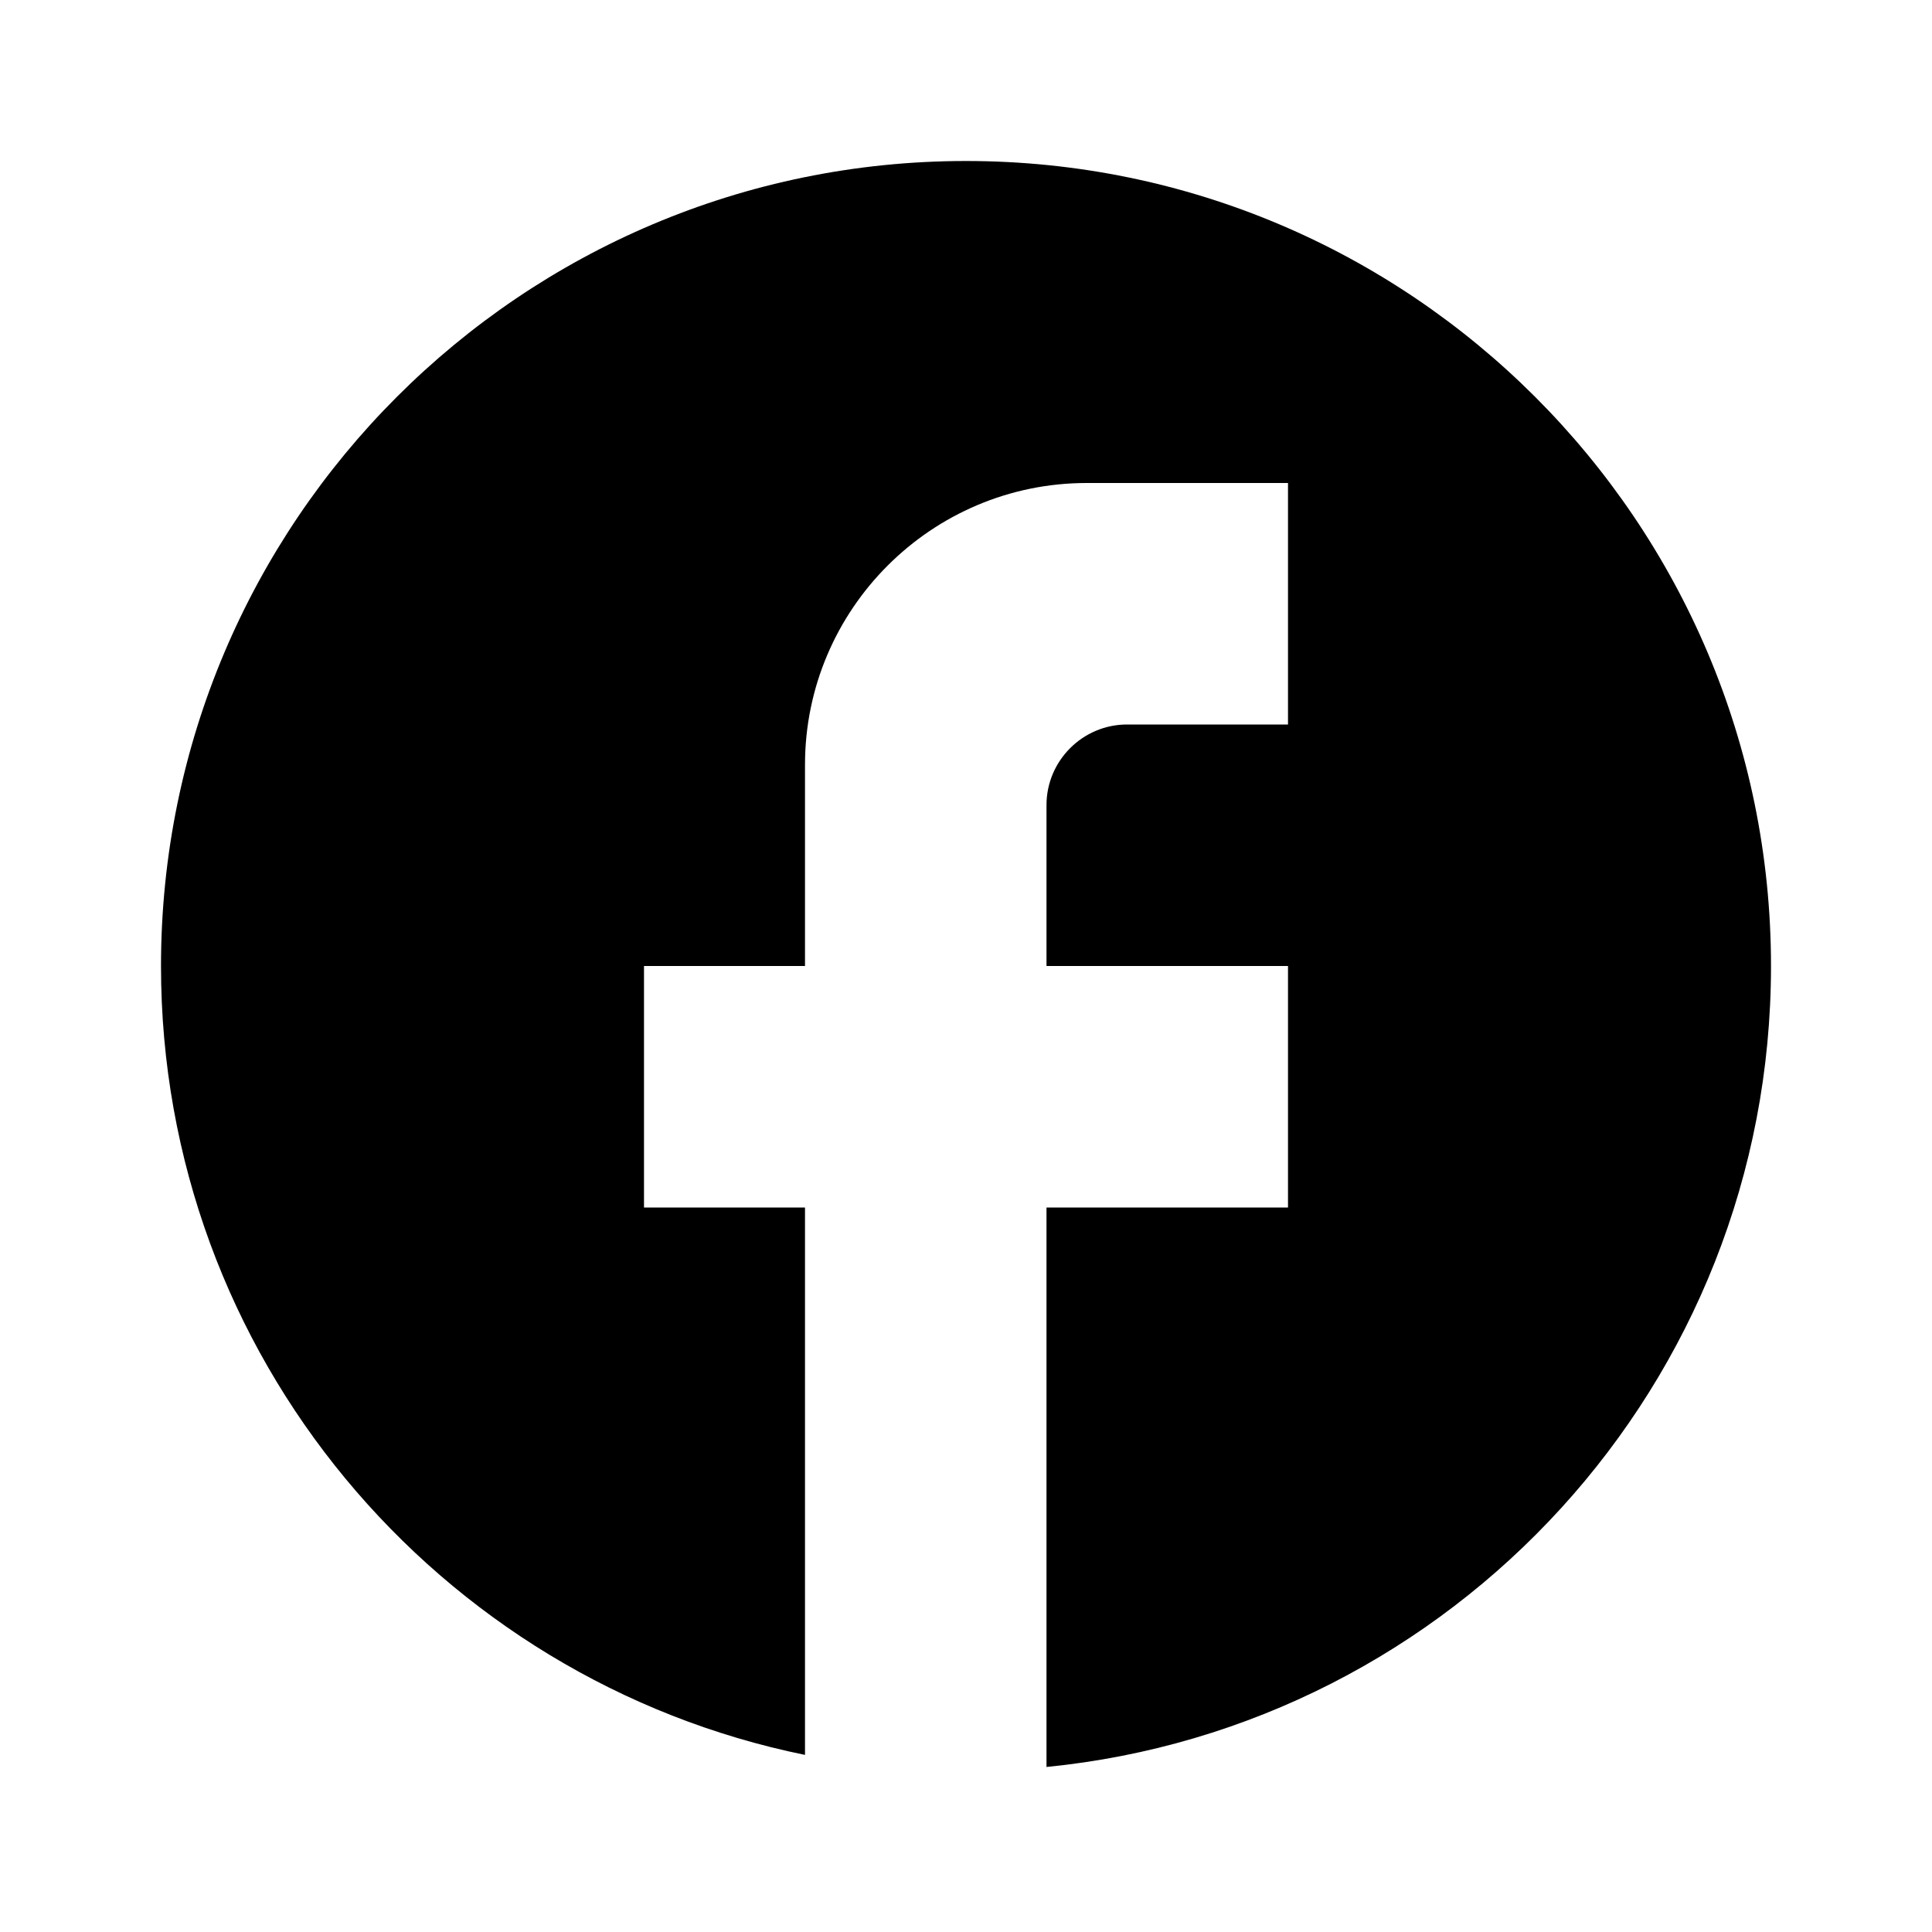
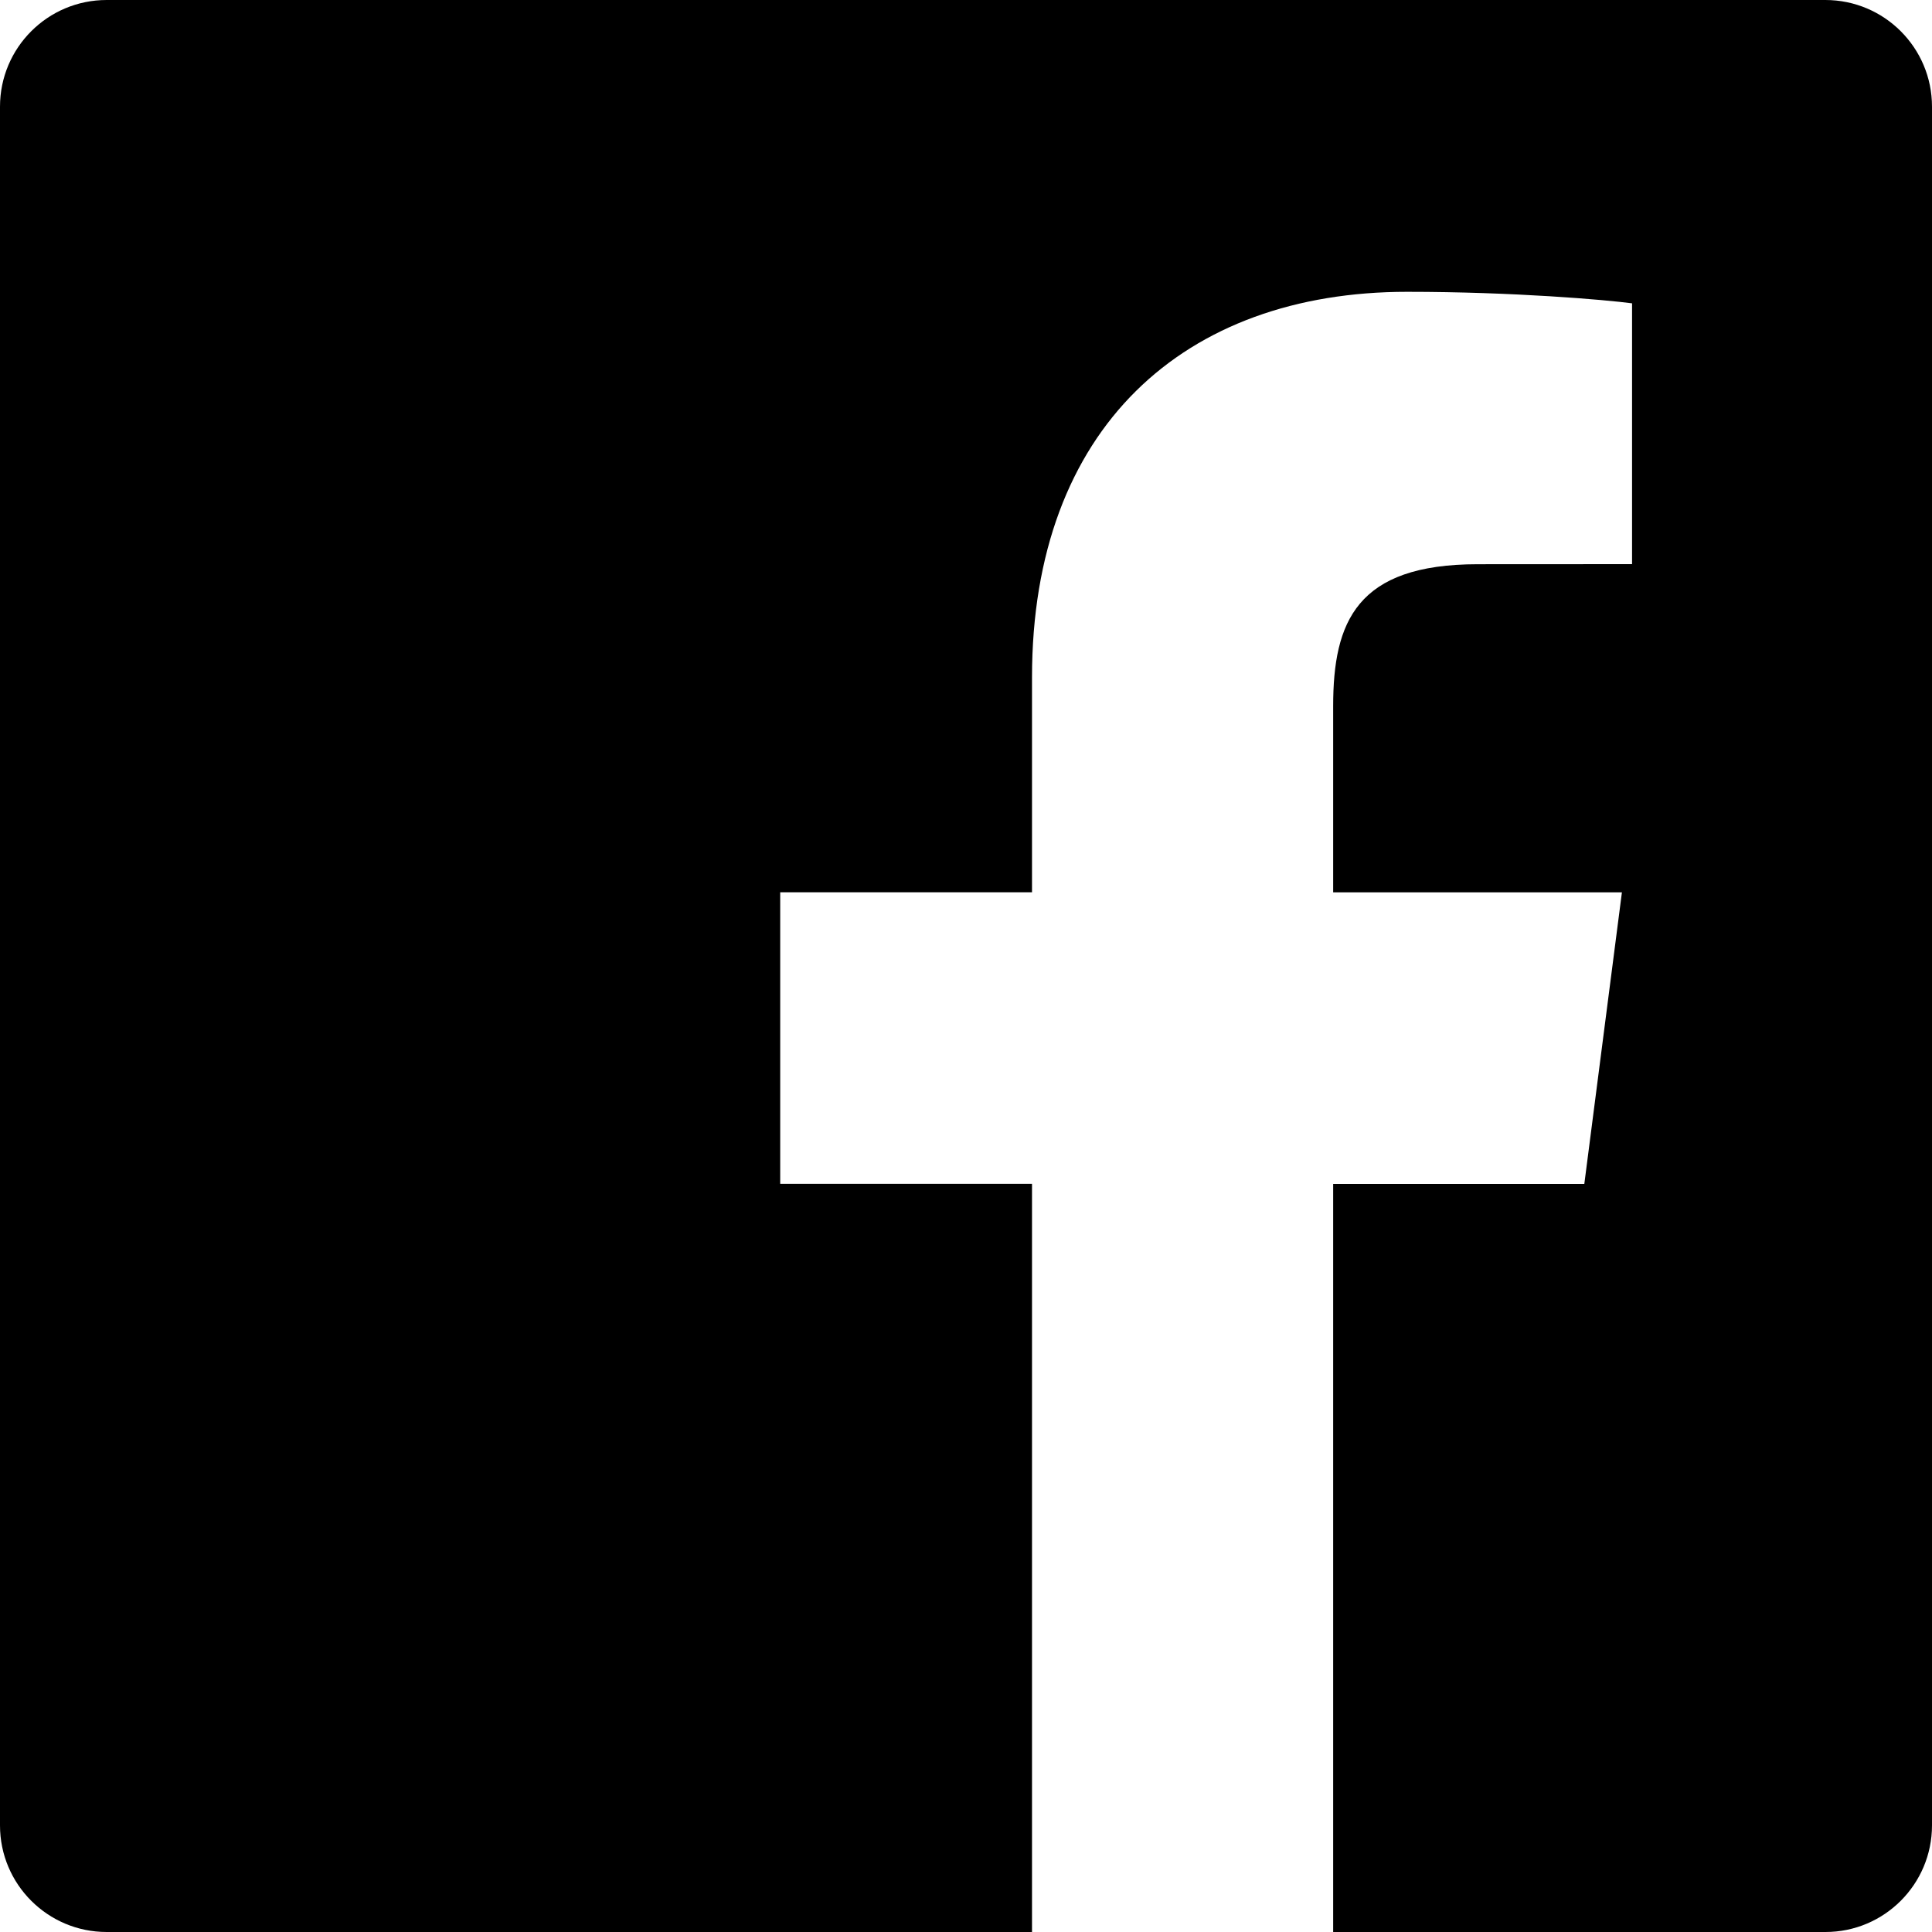
- <svg xmlns="http://www.w3.org/2000/svg" enable-background="new 0 0 24 24" height="24px" viewBox="0 0 24 24" width="24px" fill="#000000">
-   <rect fill="none" height="24" width="24" />
-   <path d="M22,12c0-5.52-4.48-10-10-10S2,6.48,2,12c0,4.84,3.44,8.87,8,9.8V15H8v-3h2V9.5C10,7.57,11.57,6,13.5,6H16v3h-2 c-0.55,0-1,0.45-1,1v2h3v3h-3v6.95C18.05,21.45,22,17.19,22,12z" />
+ <svg xmlns="http://www.w3.org/2000/svg" width="24" height="24" viewBox="0 0 24 24">
+   <path d="M22.675 0h-21.35c-.732 0-1.325.593-1.325 1.325v21.351c0 .731.593 1.324 1.325 1.324h11.495v-9.294h-3.128v-3.622h3.128v-2.671c0-3.1 1.893-4.788 4.659-4.788 1.325 0 2.463.099 2.795.143v3.24l-1.918.001c-1.504 0-1.795.715-1.795 1.763v2.313h3.587l-.467 3.622h-3.12v9.293h6.116c.73 0 1.323-.593 1.323-1.325v-21.35c0-.732-.593-1.325-1.325-1.325z" />
</svg>
